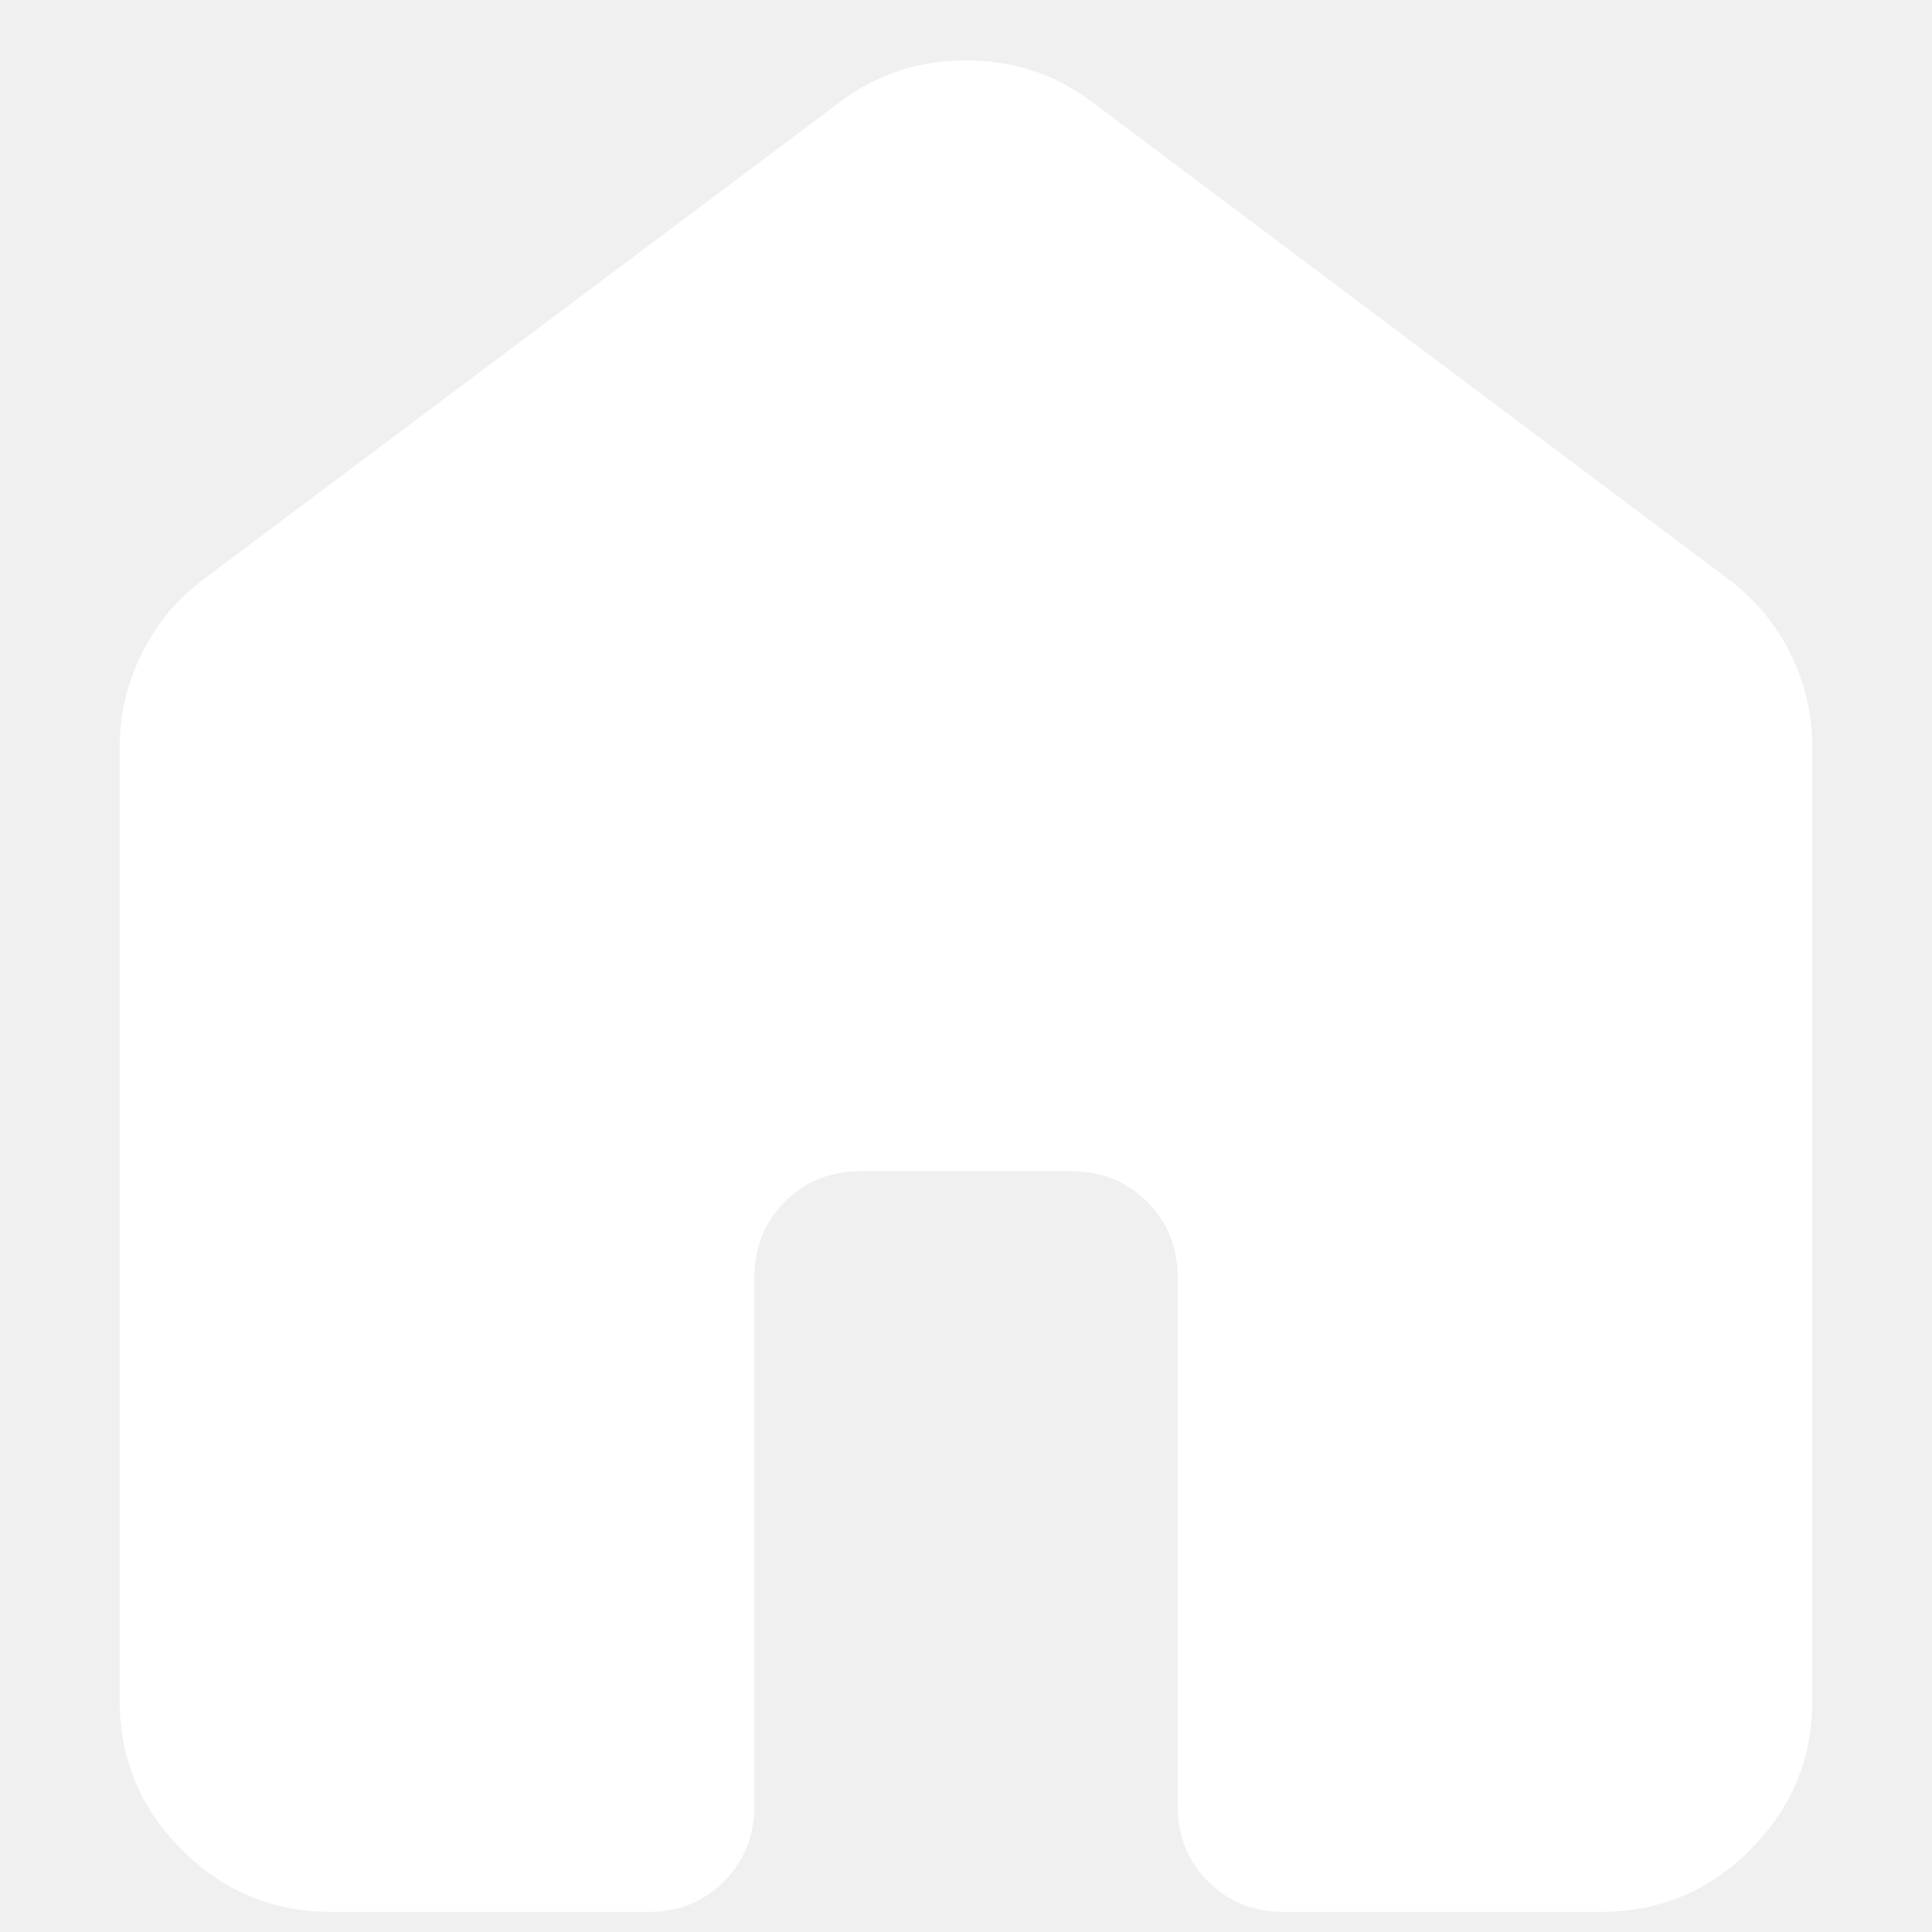
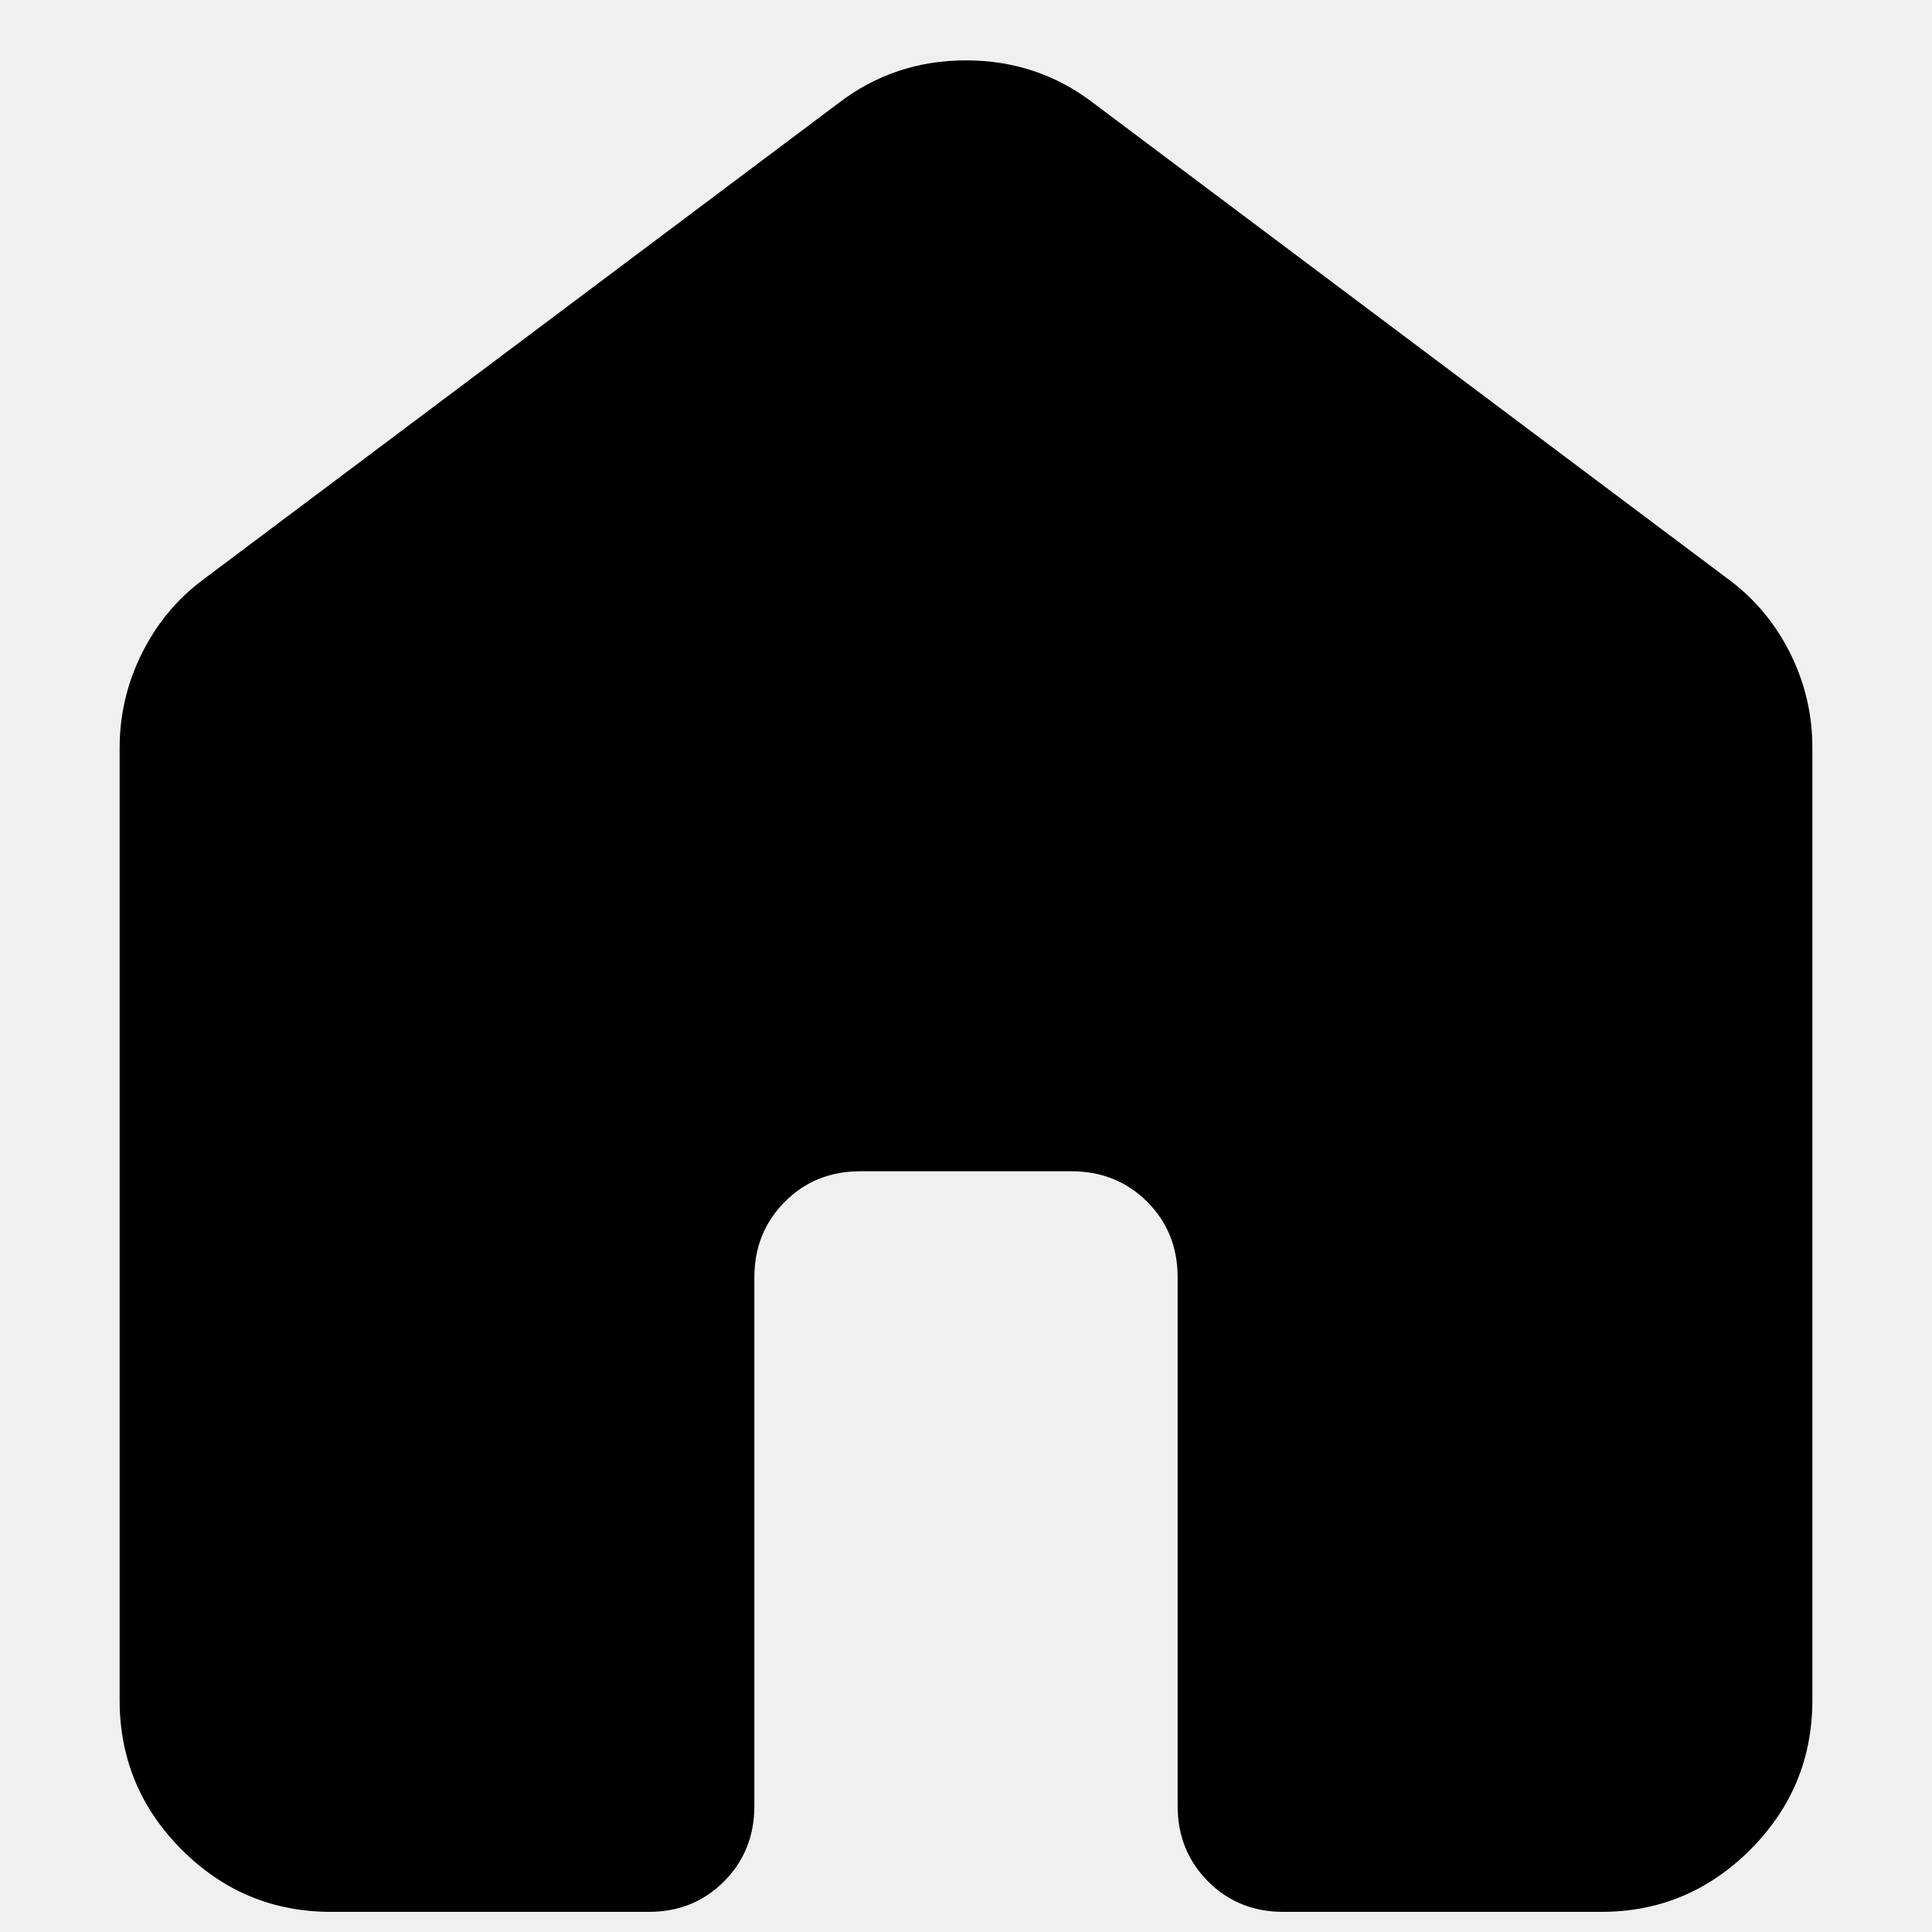
<svg xmlns="http://www.w3.org/2000/svg" width="24" height="24" viewBox="0 0 24 24" fill="none">
  <g clip-path="url(#clip0_1662_16173)">
-     <path d="M1.486 21.121V9.293C1.486 8.877 1.579 8.482 1.766 8.11C1.952 7.738 2.209 7.431 2.537 7.19L10.423 1.276C10.883 0.925 11.409 0.75 12 0.75C12.591 0.75 13.117 0.925 13.577 1.276L21.463 7.19C21.791 7.431 22.049 7.738 22.236 8.11C22.422 8.482 22.515 8.877 22.514 9.293V21.121C22.514 21.844 22.257 22.463 21.741 22.979C21.226 23.494 20.608 23.751 19.886 23.75H15.943C15.57 23.75 15.259 23.624 15.007 23.372C14.756 23.119 14.629 22.807 14.629 22.436V15.864C14.629 15.492 14.502 15.18 14.25 14.928C13.998 14.677 13.686 14.551 13.314 14.55H10.686C10.313 14.55 10.001 14.676 9.75 14.928C9.498 15.181 9.372 15.493 9.371 15.864V22.436C9.371 22.808 9.245 23.12 8.993 23.373C8.741 23.625 8.429 23.751 8.057 23.75H4.114C3.391 23.75 2.773 23.493 2.259 22.979C1.744 22.464 1.487 21.845 1.486 21.121Z" fill="white" />
+     <path d="M1.486 21.121V9.293C1.486 8.877 1.579 8.482 1.766 8.11C1.952 7.738 2.209 7.431 2.537 7.19L10.423 1.276C10.883 0.925 11.409 0.75 12 0.75C12.591 0.75 13.117 0.925 13.577 1.276L21.463 7.19C21.791 7.431 22.049 7.738 22.236 8.11C22.422 8.482 22.515 8.877 22.514 9.293V21.121C22.514 21.844 22.257 22.463 21.741 22.979C21.226 23.494 20.608 23.751 19.886 23.75H15.943C15.57 23.75 15.259 23.624 15.007 23.372C14.756 23.119 14.629 22.807 14.629 22.436V15.864C14.629 15.492 14.502 15.18 14.25 14.928C13.998 14.677 13.686 14.551 13.314 14.55H10.686C10.313 14.55 10.001 14.676 9.75 14.928C9.498 15.181 9.372 15.493 9.371 15.864V22.436C9.371 22.808 9.245 23.12 8.993 23.373C8.741 23.625 8.429 23.751 8.057 23.75H4.114C3.391 23.75 2.773 23.493 2.259 22.979C1.744 22.464 1.487 21.845 1.486 21.121Z" fill="currentColor" />
  </g>
  <defs>
    <clipPath id="clip0_1662_16173">
      <rect width="24" height="24" fill="white" />
    </clipPath>
  </defs>
</svg>
